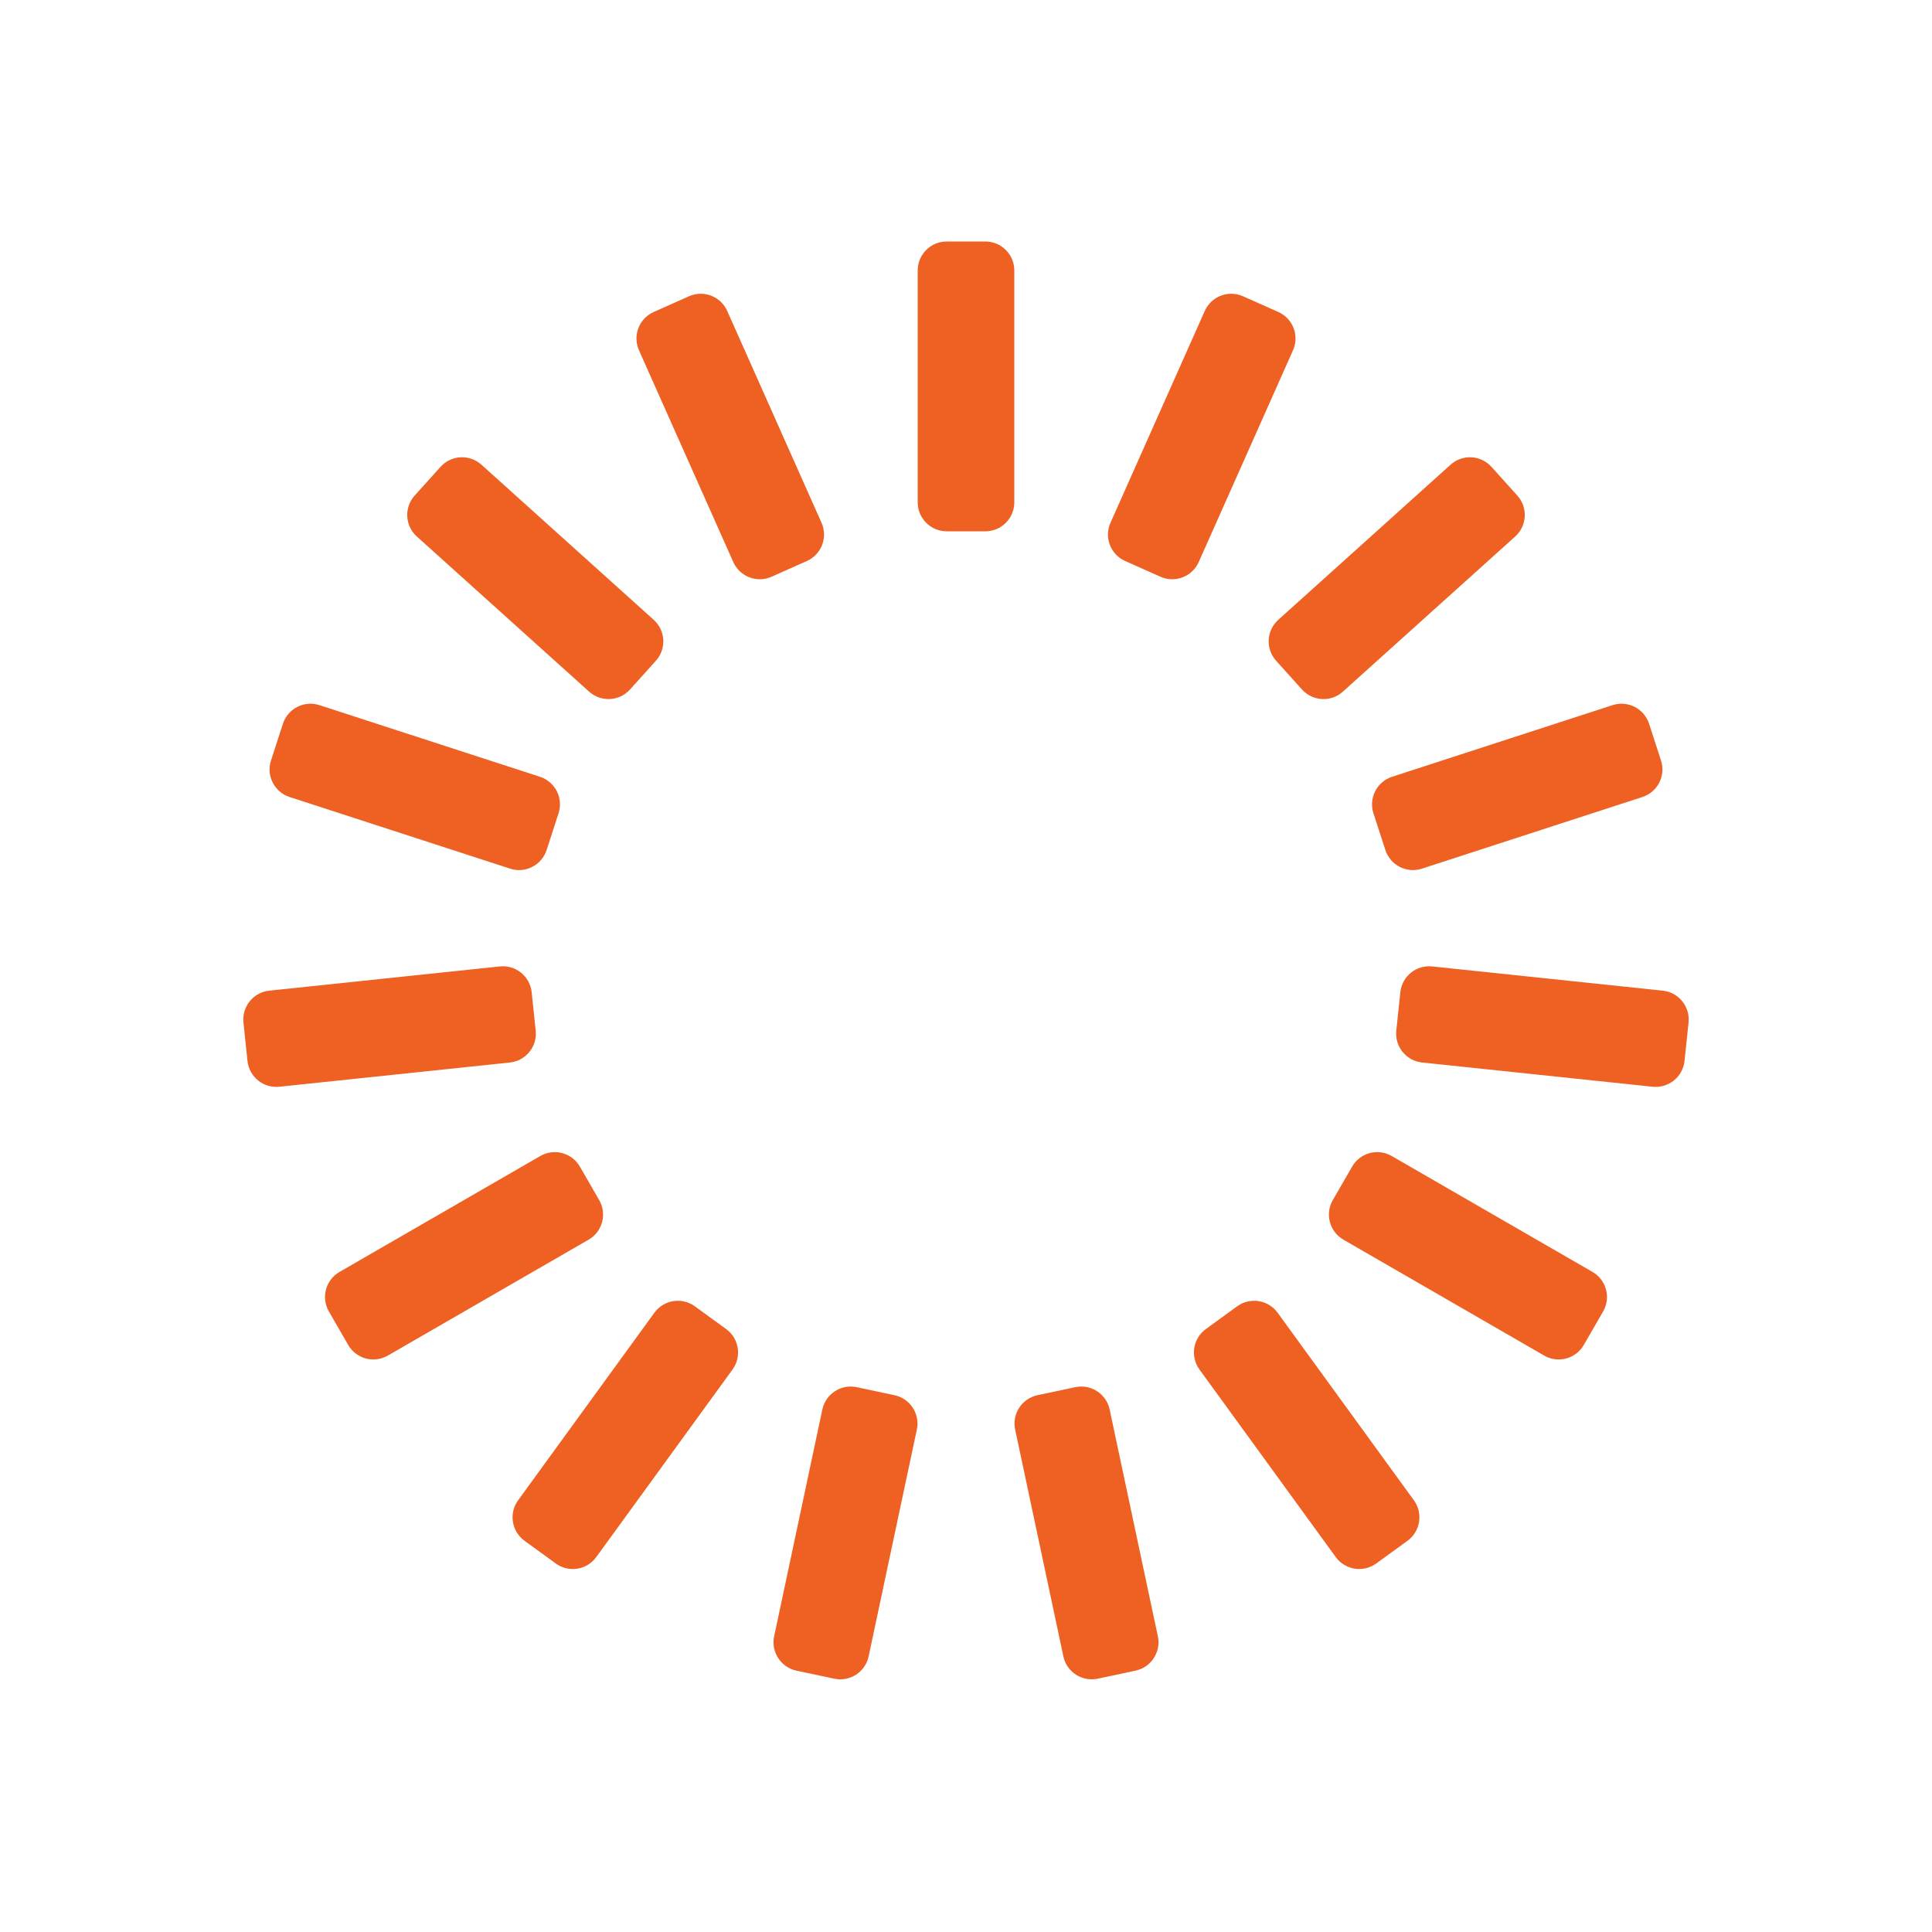
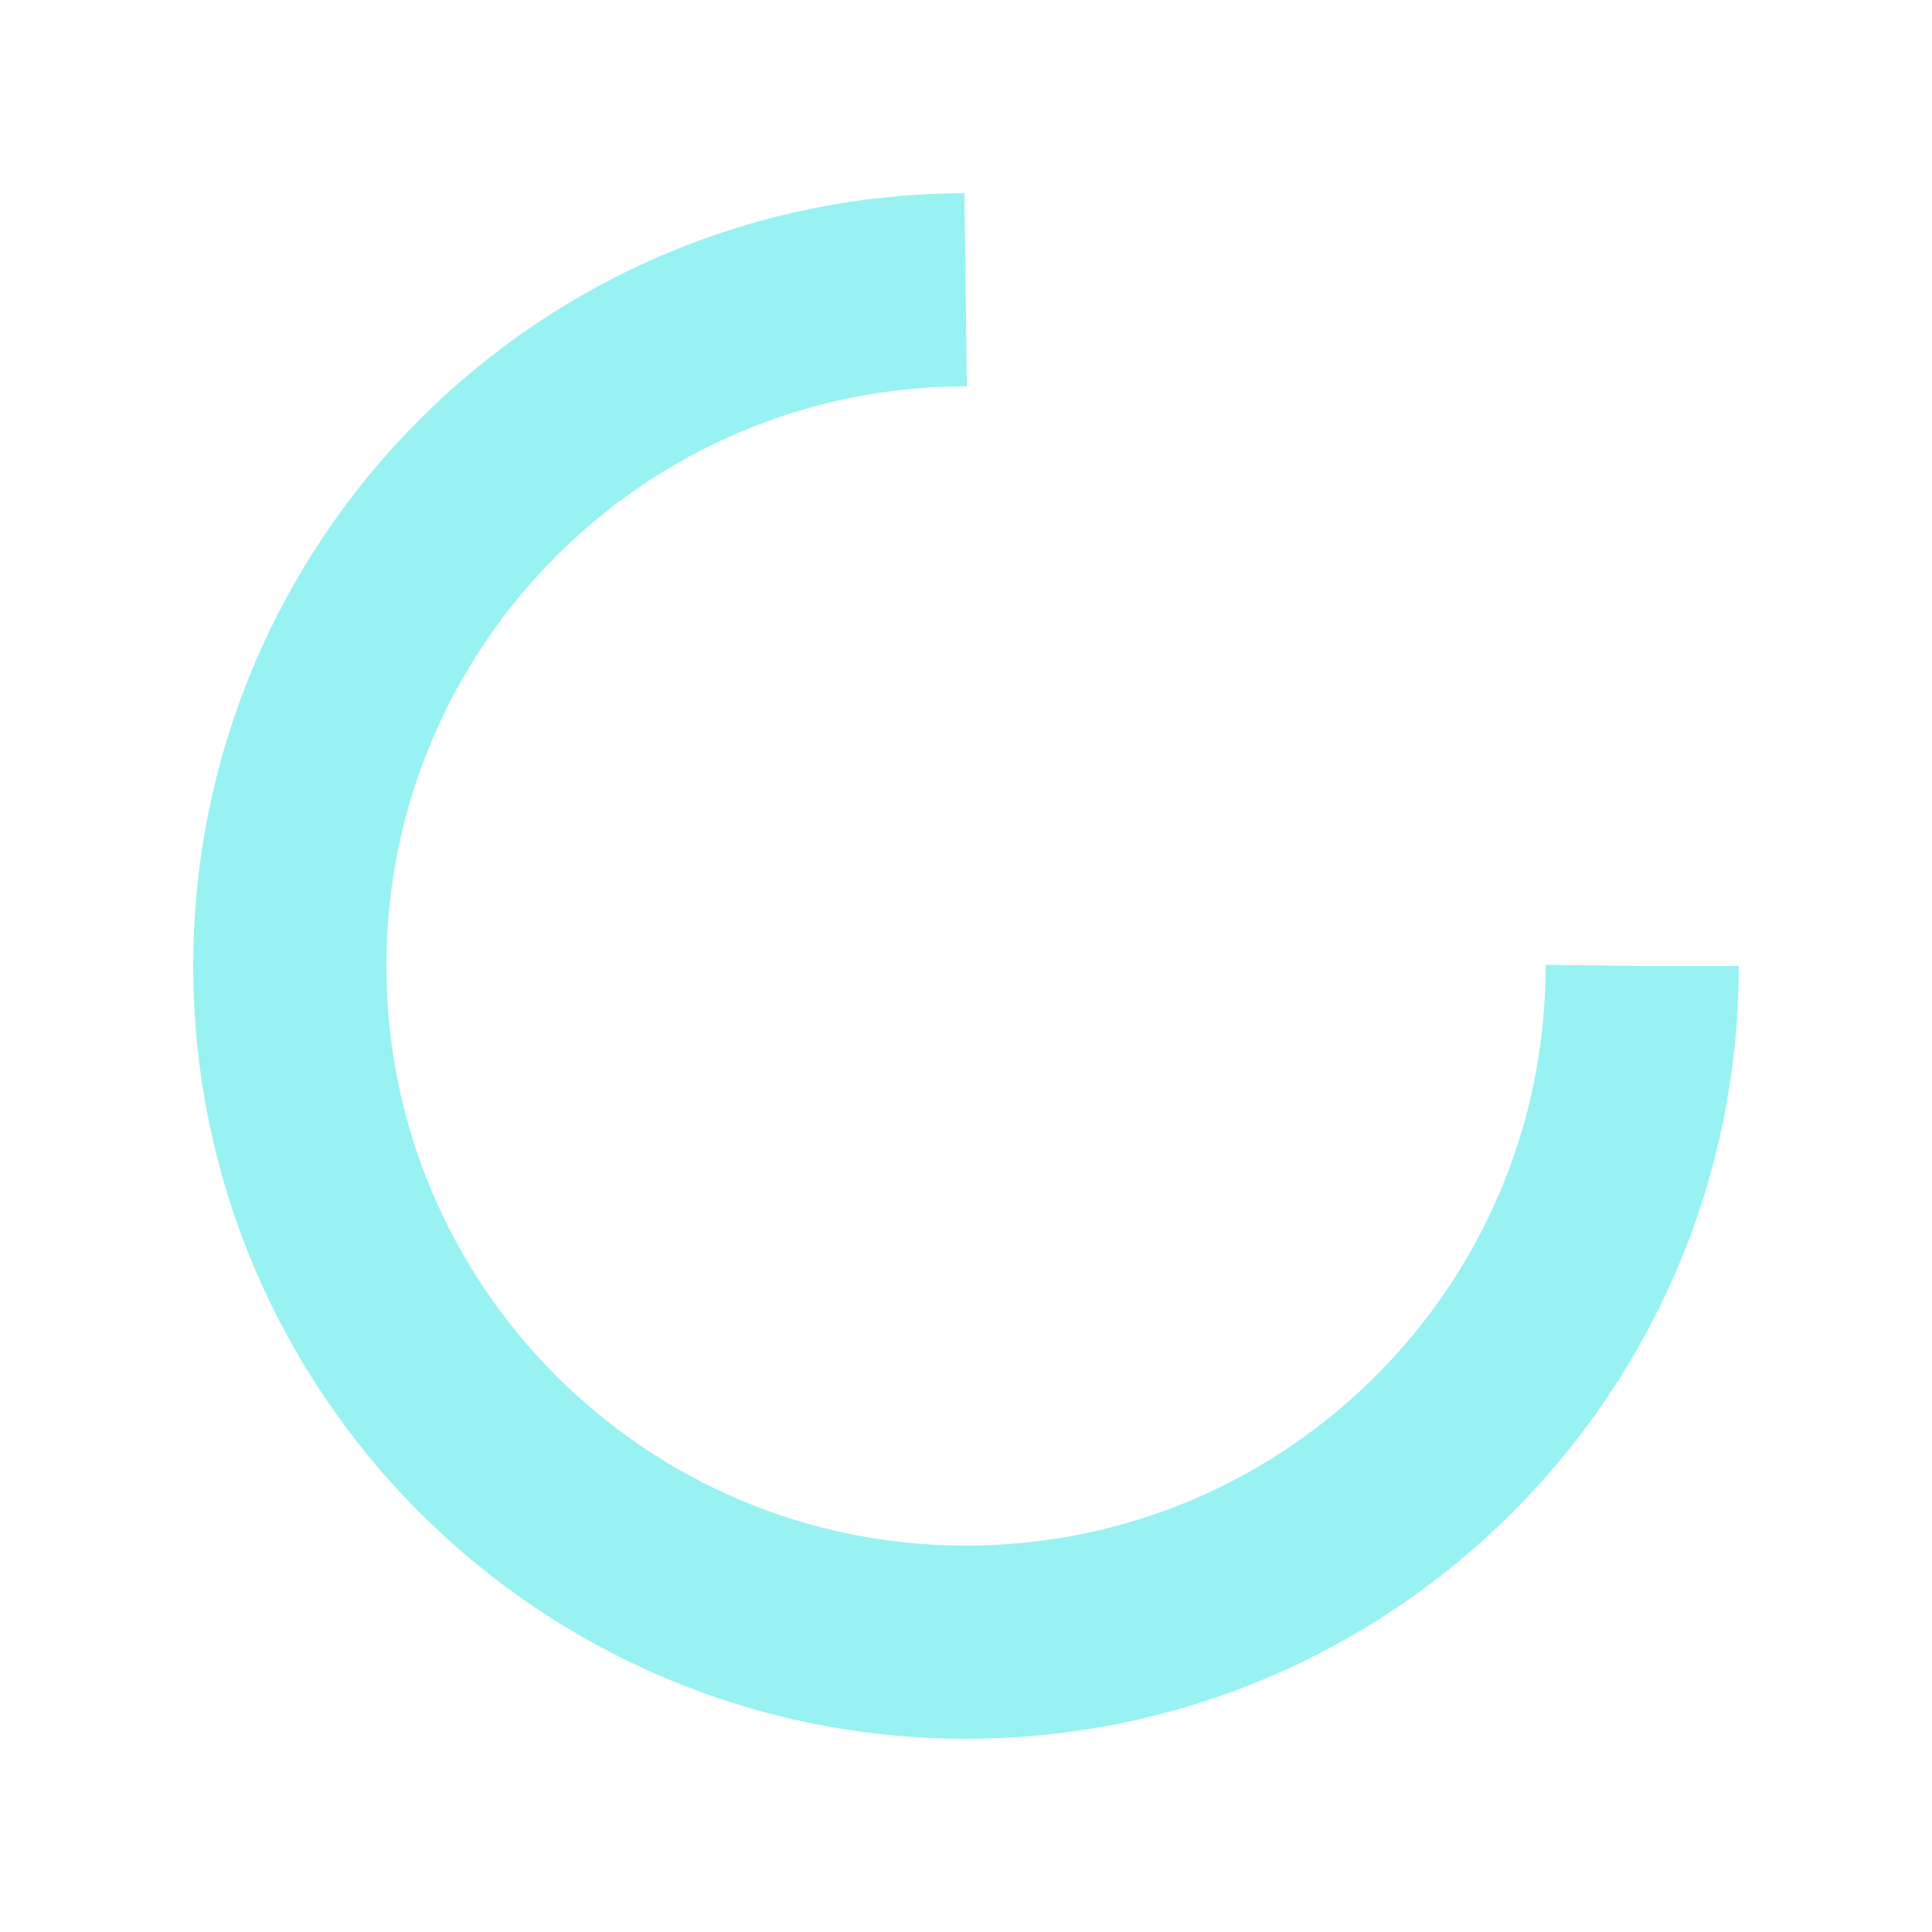
- <svg xmlns="http://www.w3.org/2000/svg" style="margin:auto;background:transparent;display:block;" width="200px" height="200px" viewBox="0 0 100 100" preserveAspectRatio="xMidYMid">
-   <g transform="rotate(0 50 50)">
-     <rect x="47.5" y="12.5" rx="1.5" ry="1.5" width="5" height="15" fill="#ee6123">
-       <animate attributeName="opacity" values="1;0" keyTimes="0;1" dur="1s" begin="-0.933s" repeatCount="indefinite" />
-     </rect>
-   </g>
-   <g transform="rotate(24 50 50)">
-     <rect x="47.5" y="12.5" rx="1.5" ry="1.5" width="5" height="15" fill="#ee6123">
-       <animate attributeName="opacity" values="1;0" keyTimes="0;1" dur="1s" begin="-0.867s" repeatCount="indefinite" />
-     </rect>
-   </g>
-   <g transform="rotate(48 50 50)">
-     <rect x="47.5" y="12.5" rx="1.5" ry="1.5" width="5" height="15" fill="#ee6123">
-       <animate attributeName="opacity" values="1;0" keyTimes="0;1" dur="1s" begin="-0.8s" repeatCount="indefinite" />
-     </rect>
-   </g>
-   <g transform="rotate(72 50 50)">
-     <rect x="47.5" y="12.5" rx="1.5" ry="1.5" width="5" height="15" fill="#ee6123">
-       <animate attributeName="opacity" values="1;0" keyTimes="0;1" dur="1s" begin="-0.733s" repeatCount="indefinite" />
-     </rect>
-   </g>
-   <g transform="rotate(96 50 50)">
-     <rect x="47.5" y="12.5" rx="1.5" ry="1.5" width="5" height="15" fill="#ee6123">
-       <animate attributeName="opacity" values="1;0" keyTimes="0;1" dur="1s" begin="-0.667s" repeatCount="indefinite" />
-     </rect>
-   </g>
-   <g transform="rotate(120 50 50)">
-     <rect x="47.5" y="12.5" rx="1.5" ry="1.5" width="5" height="15" fill="#ee6123">
-       <animate attributeName="opacity" values="1;0" keyTimes="0;1" dur="1s" begin="-0.6s" repeatCount="indefinite" />
-     </rect>
-   </g>
-   <g transform="rotate(144 50 50)">
-     <rect x="47.5" y="12.5" rx="1.5" ry="1.5" width="5" height="15" fill="#ee6123">
-       <animate attributeName="opacity" values="1;0" keyTimes="0;1" dur="1s" begin="-0.533s" repeatCount="indefinite" />
-     </rect>
-   </g>
-   <g transform="rotate(168 50 50)">
-     <rect x="47.5" y="12.5" rx="1.5" ry="1.5" width="5" height="15" fill="#ee6123">
-       <animate attributeName="opacity" values="1;0" keyTimes="0;1" dur="1s" begin="-0.467s" repeatCount="indefinite" />
-     </rect>
-   </g>
-   <g transform="rotate(192 50 50)">
-     <rect x="47.5" y="12.5" rx="1.5" ry="1.5" width="5" height="15" fill="#ee6123">
-       <animate attributeName="opacity" values="1;0" keyTimes="0;1" dur="1s" begin="-0.4s" repeatCount="indefinite" />
-     </rect>
-   </g>
-   <g transform="rotate(216 50 50)">
-     <rect x="47.5" y="12.5" rx="1.5" ry="1.5" width="5" height="15" fill="#ee6123">
-       <animate attributeName="opacity" values="1;0" keyTimes="0;1" dur="1s" begin="-0.333s" repeatCount="indefinite" />
-     </rect>
-   </g>
-   <g transform="rotate(240 50 50)">
-     <rect x="47.5" y="12.5" rx="1.5" ry="1.5" width="5" height="15" fill="#ee6123">
-       <animate attributeName="opacity" values="1;0" keyTimes="0;1" dur="1s" begin="-0.267s" repeatCount="indefinite" />
-     </rect>
-   </g>
-   <g transform="rotate(264 50 50)">
-     <rect x="47.5" y="12.5" rx="1.5" ry="1.5" width="5" height="15" fill="#ee6123">
-       <animate attributeName="opacity" values="1;0" keyTimes="0;1" dur="1s" begin="-0.2s" repeatCount="indefinite" />
-     </rect>
-   </g>
-   <g transform="rotate(288 50 50)">
-     <rect x="47.5" y="12.5" rx="1.5" ry="1.5" width="5" height="15" fill="#ee6123">
-       <animate attributeName="opacity" values="1;0" keyTimes="0;1" dur="1s" begin="-0.133s" repeatCount="indefinite" />
-     </rect>
-   </g>
-   <g transform="rotate(312 50 50)">
-     <rect x="47.5" y="12.5" rx="1.5" ry="1.5" width="5" height="15" fill="#ee6123">
-       <animate attributeName="opacity" values="1;0" keyTimes="0;1" dur="1s" begin="-0.067s" repeatCount="indefinite" />
-     </rect>
-   </g>
-   <g transform="rotate(336 50 50)">
-     <rect x="47.5" y="12.5" rx="1.5" ry="1.5" width="5" height="15" fill="#ee6123">
-       <animate attributeName="opacity" values="1;0" keyTimes="0;1" dur="1s" begin="0s" repeatCount="indefinite" />
-     </rect>
-   </g>
+ <svg xmlns="http://www.w3.org/2000/svg" style="margin: auto; background: rgb(255, 255, 255); display: block; shape-rendering: auto;" width="200px" height="200px" viewBox="0 0 100 100" preserveAspectRatio="xMidYMid">
+   <circle cx="50" cy="50" fill="none" stroke="#99f2f2" stroke-width="10" r="35" stroke-dasharray="164.934 56.978">
+     <animateTransform attributeName="transform" type="rotate" repeatCount="indefinite" dur="1s" values="0 50 50;360 50 50" keyTimes="0;1" />
+   </circle>
</svg>
